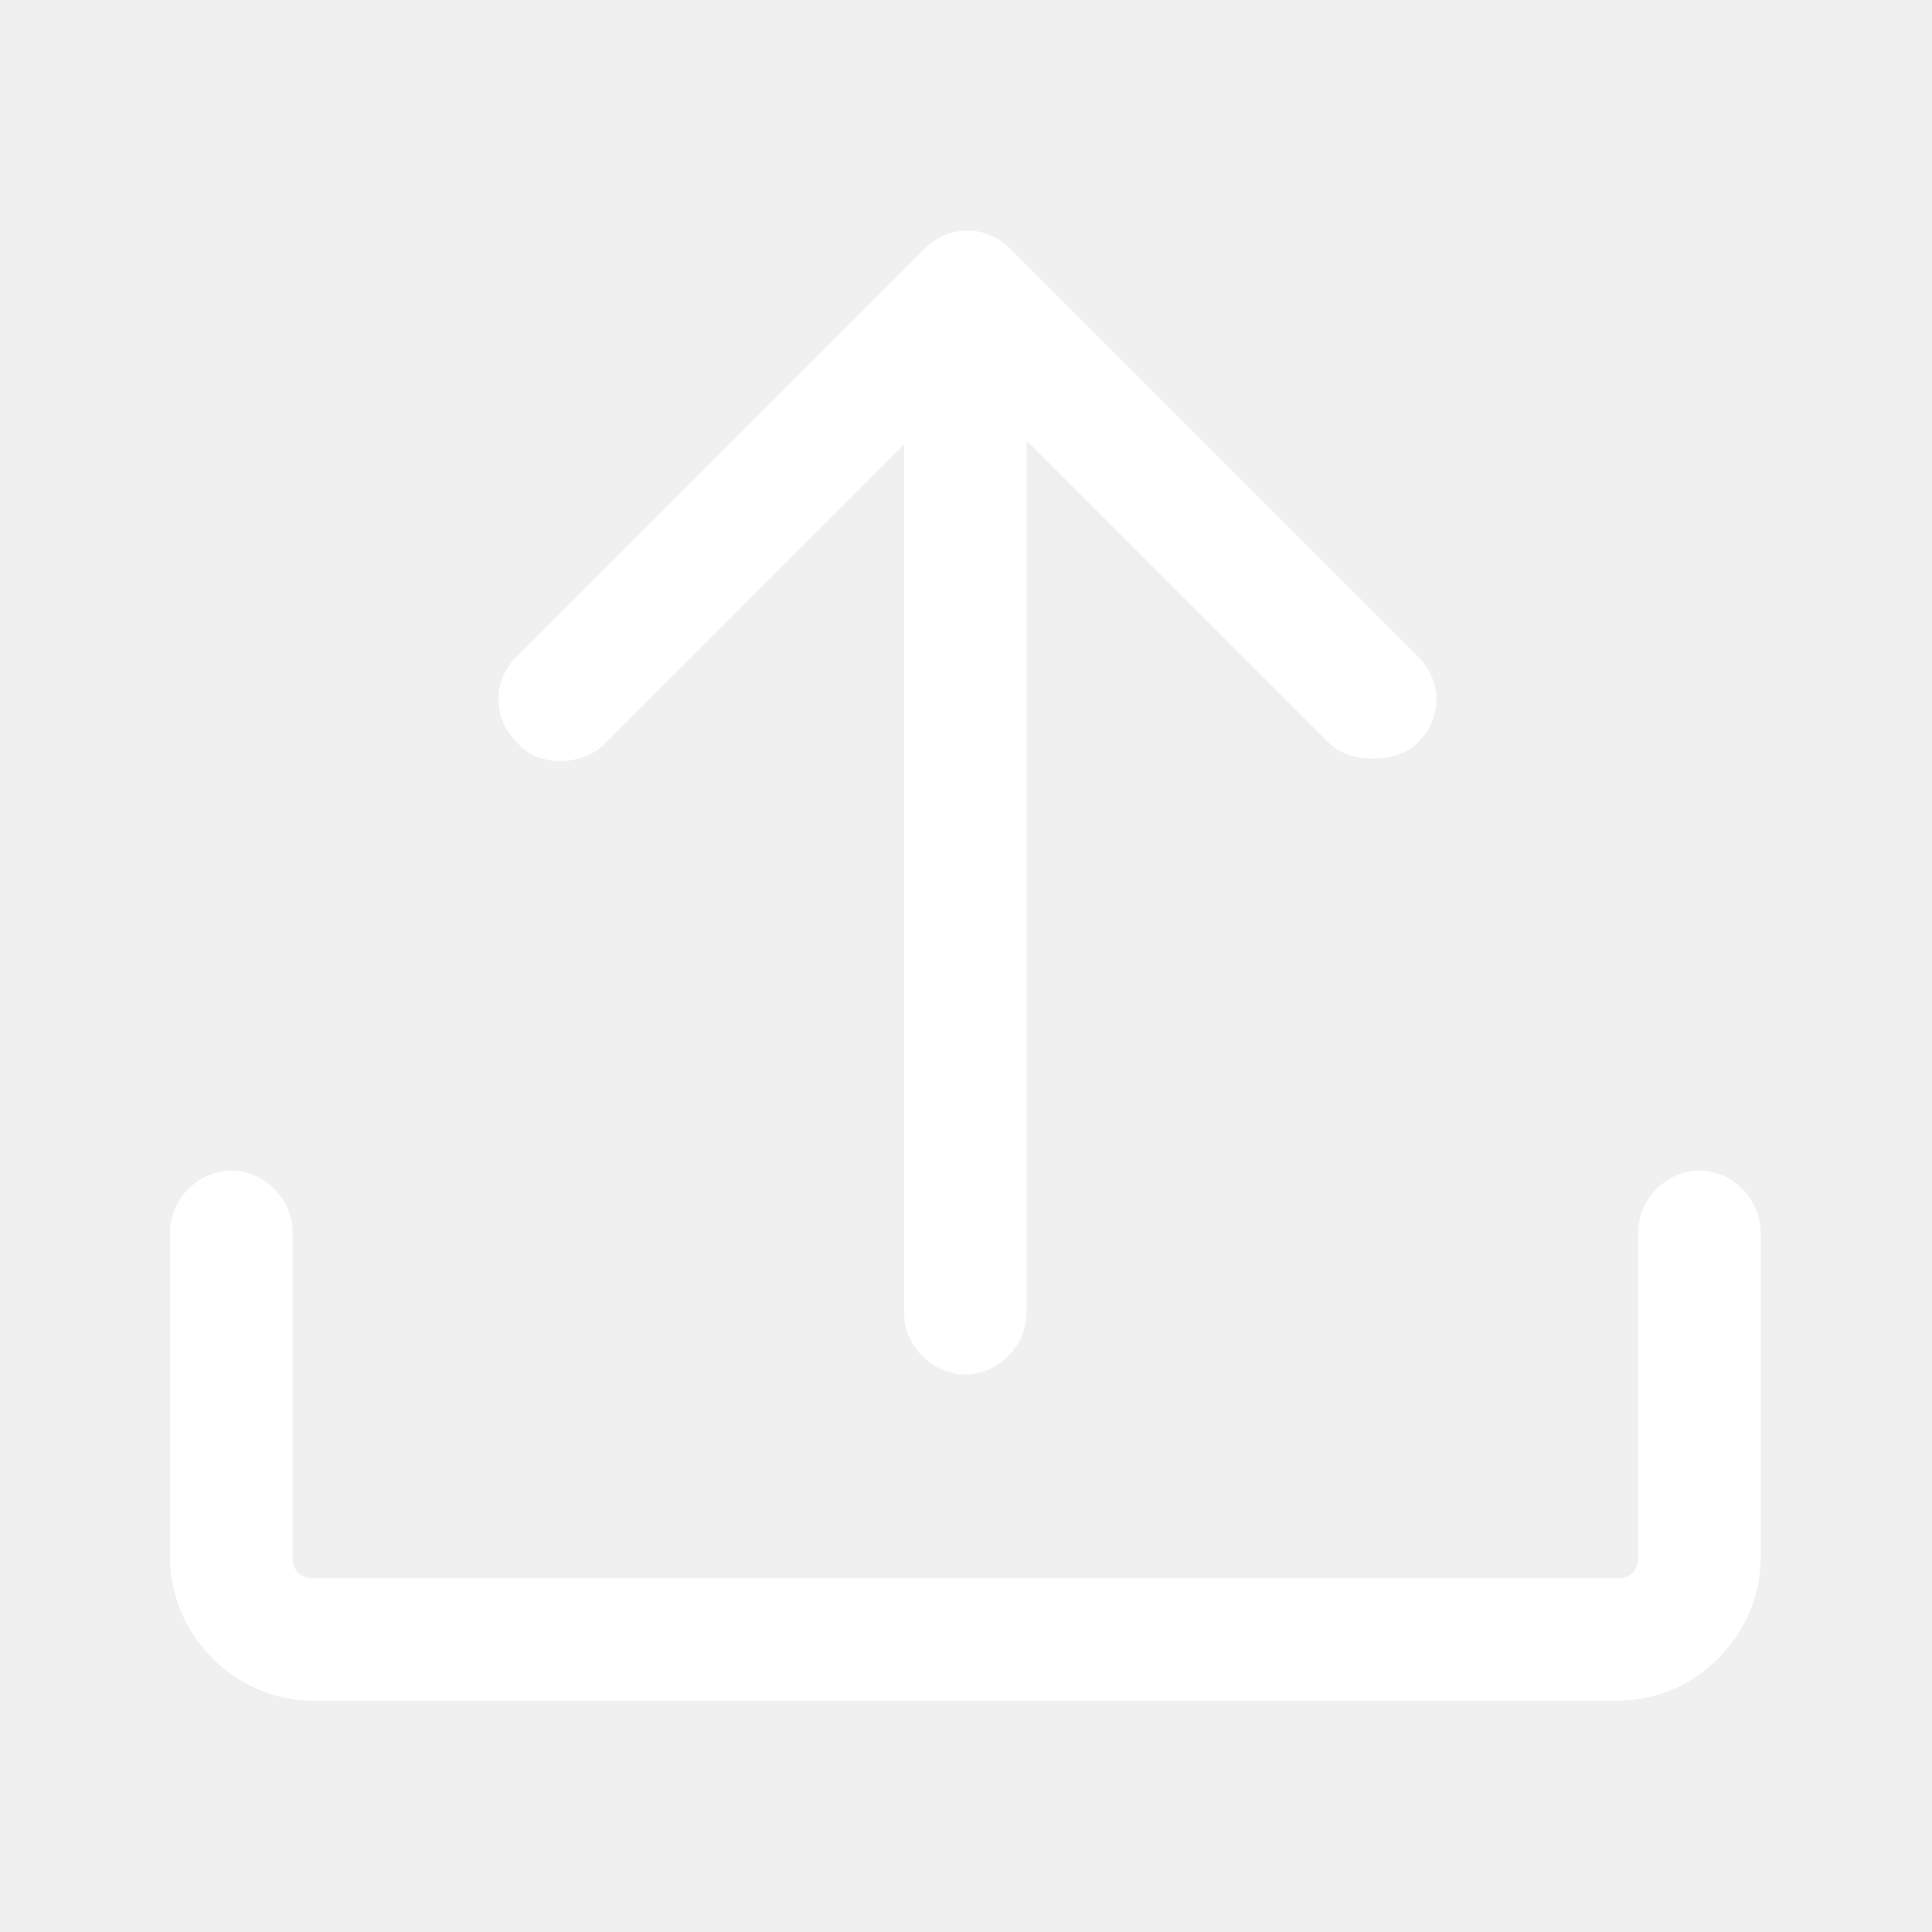
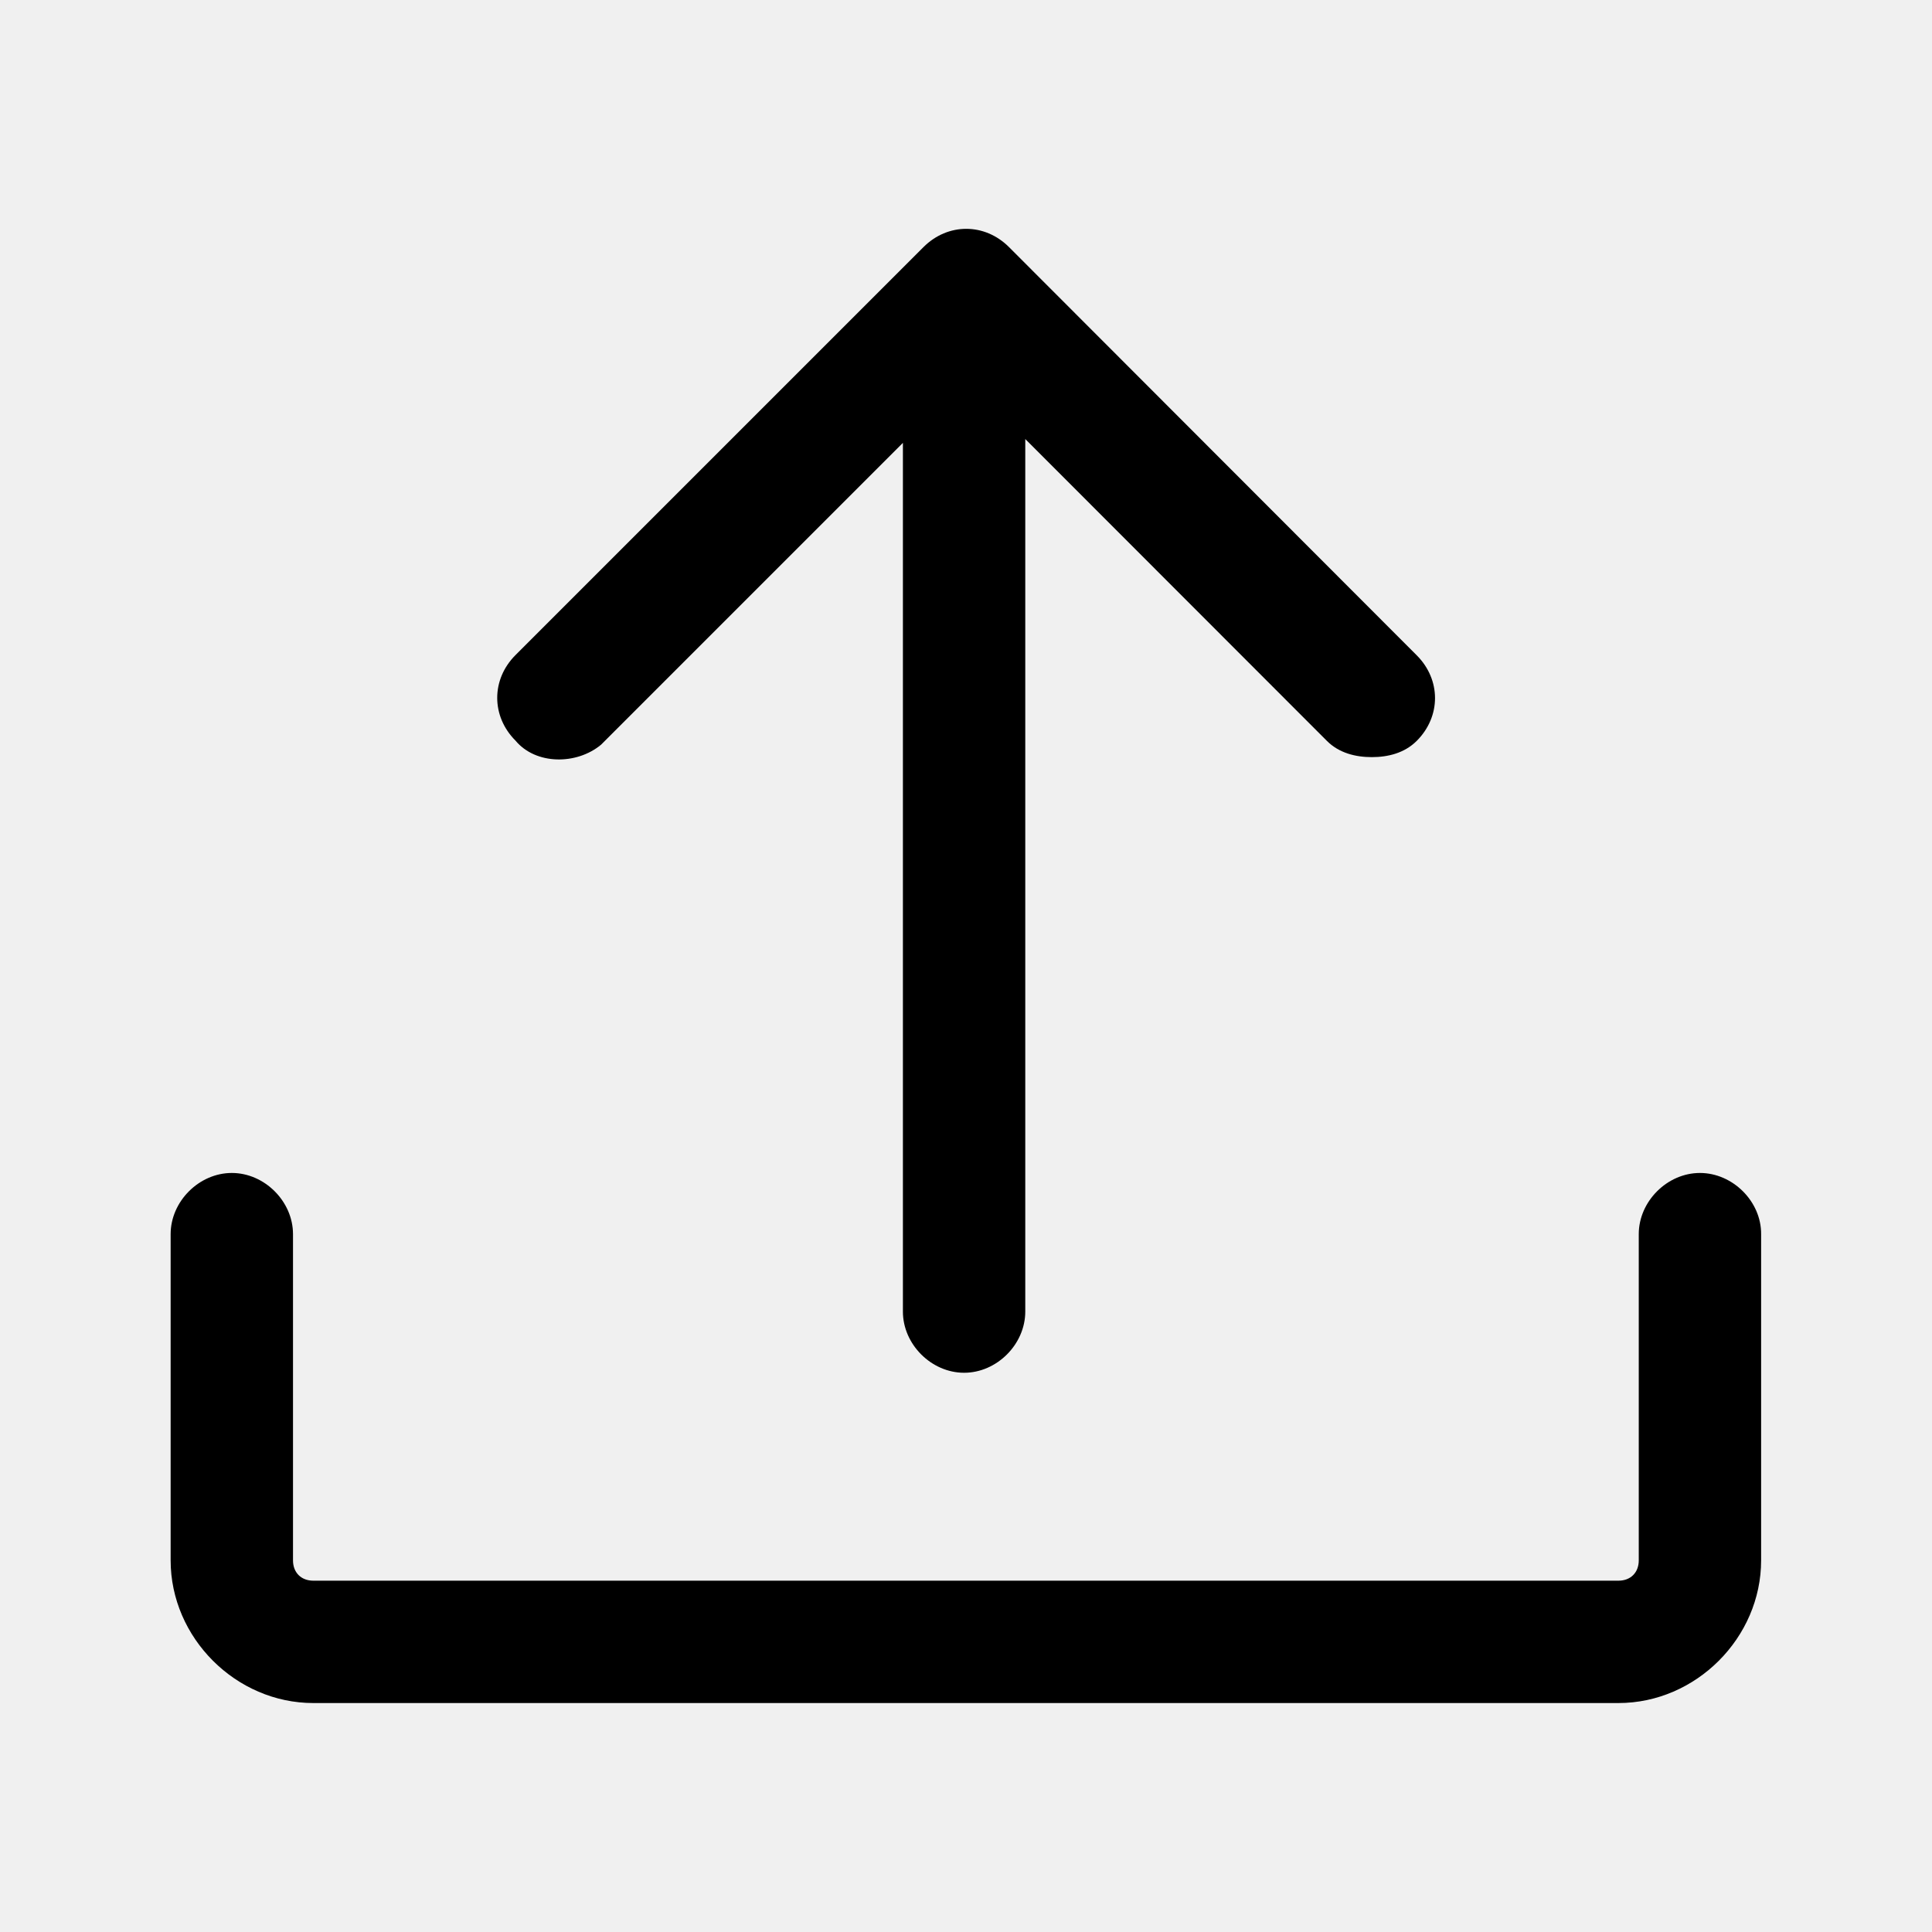
<svg xmlns="http://www.w3.org/2000/svg" xmlns:xlink="http://www.w3.org/1999/xlink" version="1.1" id="图层_1" x="0px" y="0px" viewBox="0 0 808.4 808.4" style="enable-background:new 0 0 808.4 808.4;" xml:space="preserve">
  <style type="text/css">
- 	.st0{clip-path:url(#SVGID_2_);fill:#FFFFFF;}
+ 	.st0{display:none;}
+ 	.st1{display:inline;}
+ 	.st2{clip-path:url(#SVGID_2_);fill:#FFFFFF;}
+ 	.st3{clip-path:url(#SVGID_4_);fill:#FFFFFF;}
+ 	.st4{display:none;fill:none;}
</style>
-   <g>
-     <g>
-       <defs>
-         <rect id="SVGID_1_" x="71.3" y="95.8" width="665.9" height="616.8" />
-       </defs>
-       <clipPath id="SVGID_2_">
-         <use xlink:href="#SVGID_1_" style="overflow:visible;" />
-       </clipPath>
-       <path class="st0" d="M711.1,489.8c-13.7,0-25.6,11.9-25.6,25.6v136.5c0,5.1-3.4,8.5-8.5,8.5H130.9c-5.1,0-8.5-3.4-8.5-8.5V515.4    c0-13.7-11.9-25.6-25.6-25.6c-13.7,0-25.6,11.9-25.6,25.6v136.5c0,32.4,27.3,59.7,59.7,59.7H677c32.4,0,59.7-27.3,59.7-59.7V515.4    C736.7,501.7,724.8,489.8,711.1,489.8L711.1,489.8z M711.1,489.8" />
-       <path class="st0" d="M252,312.3L378.3,186v363.5c0,13.7,11.9,25.6,25.6,25.6c13.7,0,25.6-11.9,25.6-25.6V184.3l126.3,126.3    c5.1,5.1,12,6.8,18.8,6.8c6.8,0,13.7-1.7,18.8-6.8c10.2-10.2,10.2-25.6,0-35.8L422.7,104.1c-10.2-10.2-25.6-10.2-35.8,0    L216.2,274.7c-10.2,10.2-10.2,25.6,0,35.8C224.7,320.8,241.8,320.8,252,312.3L252,312.3z M252,312.3" />
+   <g class="st0">
+     <g class="st1">
+       <g>
+         <defs>
+           <rect id="SVGID_1_" x="71.3" y="95.8" width="665.9" height="616.8" />
+         </defs>
+         <clipPath id="SVGID_2_">
+           <use xlink:href="#SVGID_1_" style="overflow:visible;" />
+         </clipPath>
+         <path class="st2" d="M711.1,489.8c-13.7,0-25.6,11.9-25.6,25.6v136.5c0,5.1-3.4,8.5-8.5,8.5H130.9c-5.1,0-8.5-3.4-8.5-8.5V515.4     c0-13.7-11.9-25.6-25.6-25.6s-25.6,11.9-25.6,25.6v136.5c0,32.4,27.3,59.7,59.7,59.7H677c32.4,0,59.7-27.3,59.7-59.7V515.4     C736.7,501.7,724.8,489.8,711.1,489.8L711.1,489.8z" />
+       </g>
+       <g>
+         <defs>
+           <rect id="SVGID_3_" x="71.3" y="95.8" width="665.9" height="616.8" />
+         </defs>
+         <clipPath id="SVGID_4_">
+           <use xlink:href="#SVGID_3_" style="overflow:visible;" />
+         </clipPath>
+         <path class="st3" d="M252,312.3L378.3,186v363.5c0,13.7,11.9,25.6,25.6,25.6s25.6-11.9,25.6-25.6V184.3l126.3,126.3     c5.1,5.1,12,6.8,18.8,6.8s13.7-1.7,18.8-6.8c10.2-10.2,10.2-25.6,0-35.8L422.7,104.1c-10.2-10.2-25.6-10.2-35.8,0L216.2,274.7     c-10.2,10.2-10.2,25.6,0,35.8C224.7,320.8,241.8,320.8,252,312.3L252,312.3z" />
+       </g>
    </g>
  </g>
+   <path d="M251.5,311.6l126.3-126.3v363.5c0,13.7,11.9,25.6,25.6,25.6s25.6-11.9,25.6-25.6V183.7L555.2,310c5.1,5.1,12,6.8,18.8,6.8  s13.7-1.7,18.8-6.8c10.2-10.2,10.2-25.6,0-35.8L422.2,103.4c-10.2-10.2-25.6-10.2-35.8,0L215.7,274.1c-10.2,10.2-10.2,25.6,0,35.8  C224.2,320.1,241.3,320.1,251.5,311.6L251.5,311.6z" />
+   <polyline class="st4" points="886.5,196.1 886.5,812.9 220.6,812.9 220.6,196.1 " />
+   <path d="M711.3,490.8c-13.7,0-25.6,11.9-25.6,25.6v136.5c0,5.1-3.4,8.5-8.5,8.5H131.1c-5.1,0-8.5-3.4-8.5-8.5V516.4  c0-13.7-11.9-25.6-25.6-25.6s-25.6,11.9-25.6,25.6v136.5c0,32.4,27.3,59.7,59.7,59.7h546.1c32.4,0,59.7-27.3,59.7-59.7V516.4  C737,502.7,725,490.8,711.3,490.8L711.3,490.8z" />
</svg>
